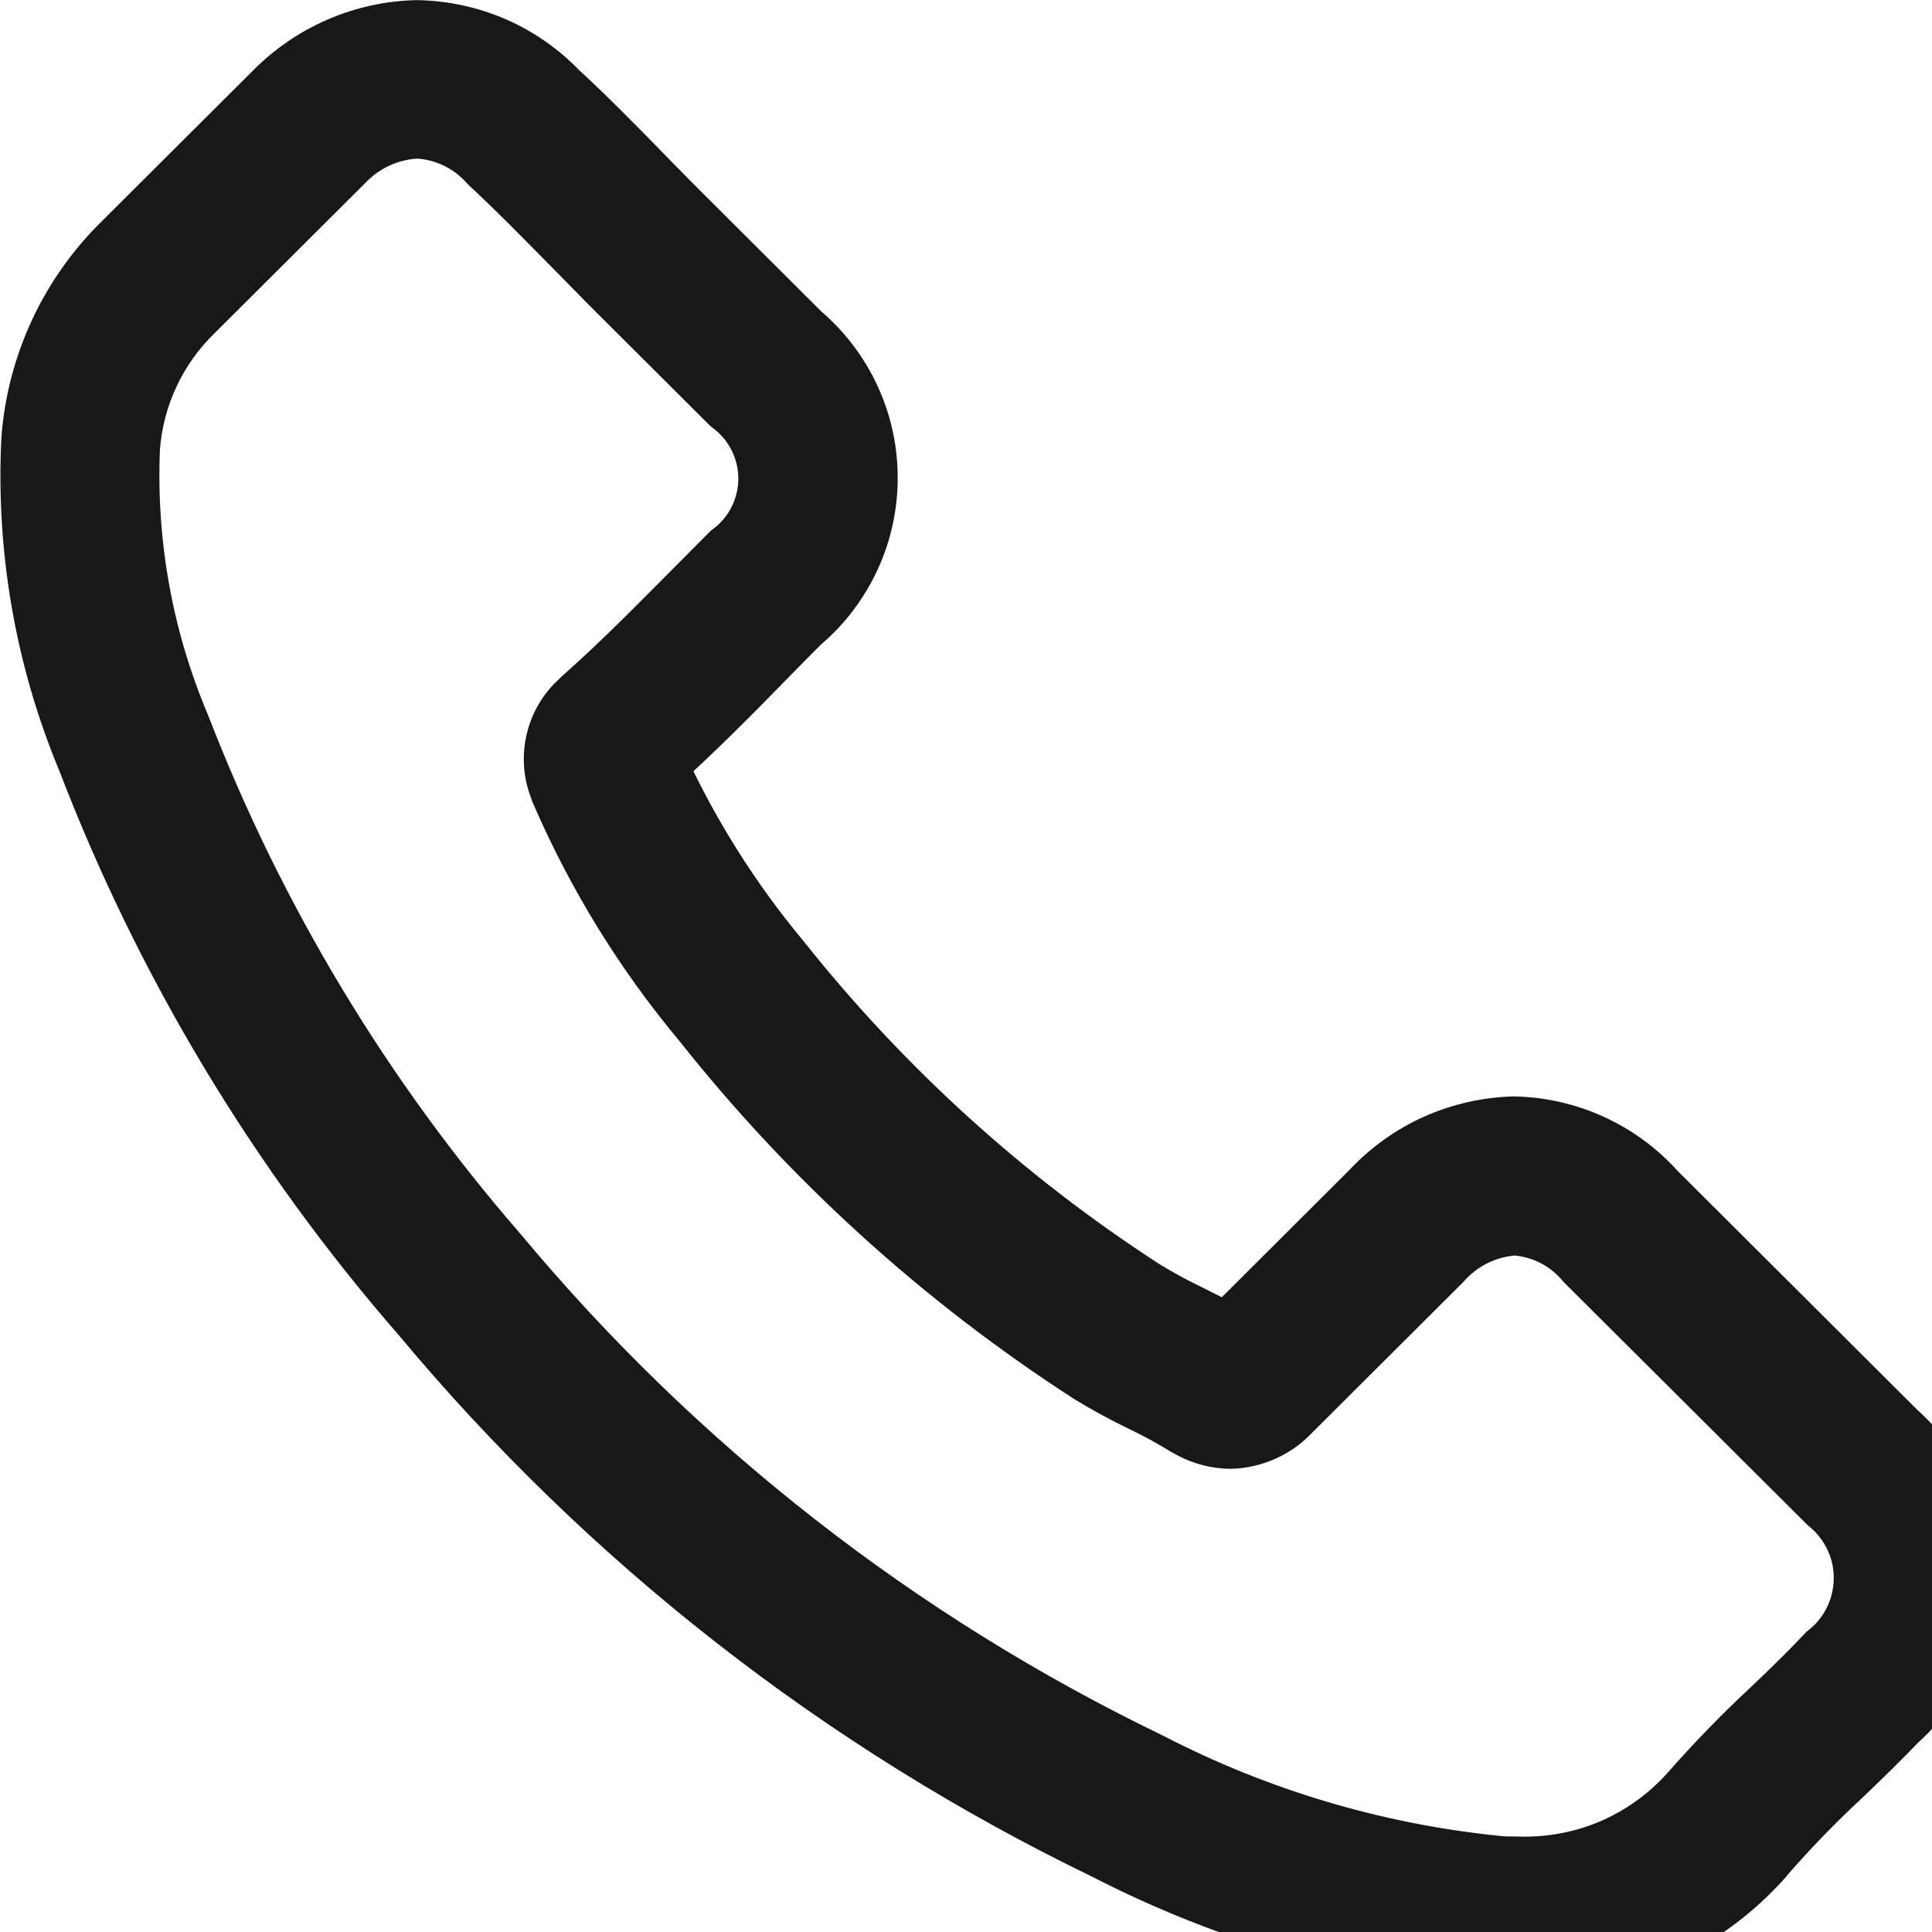
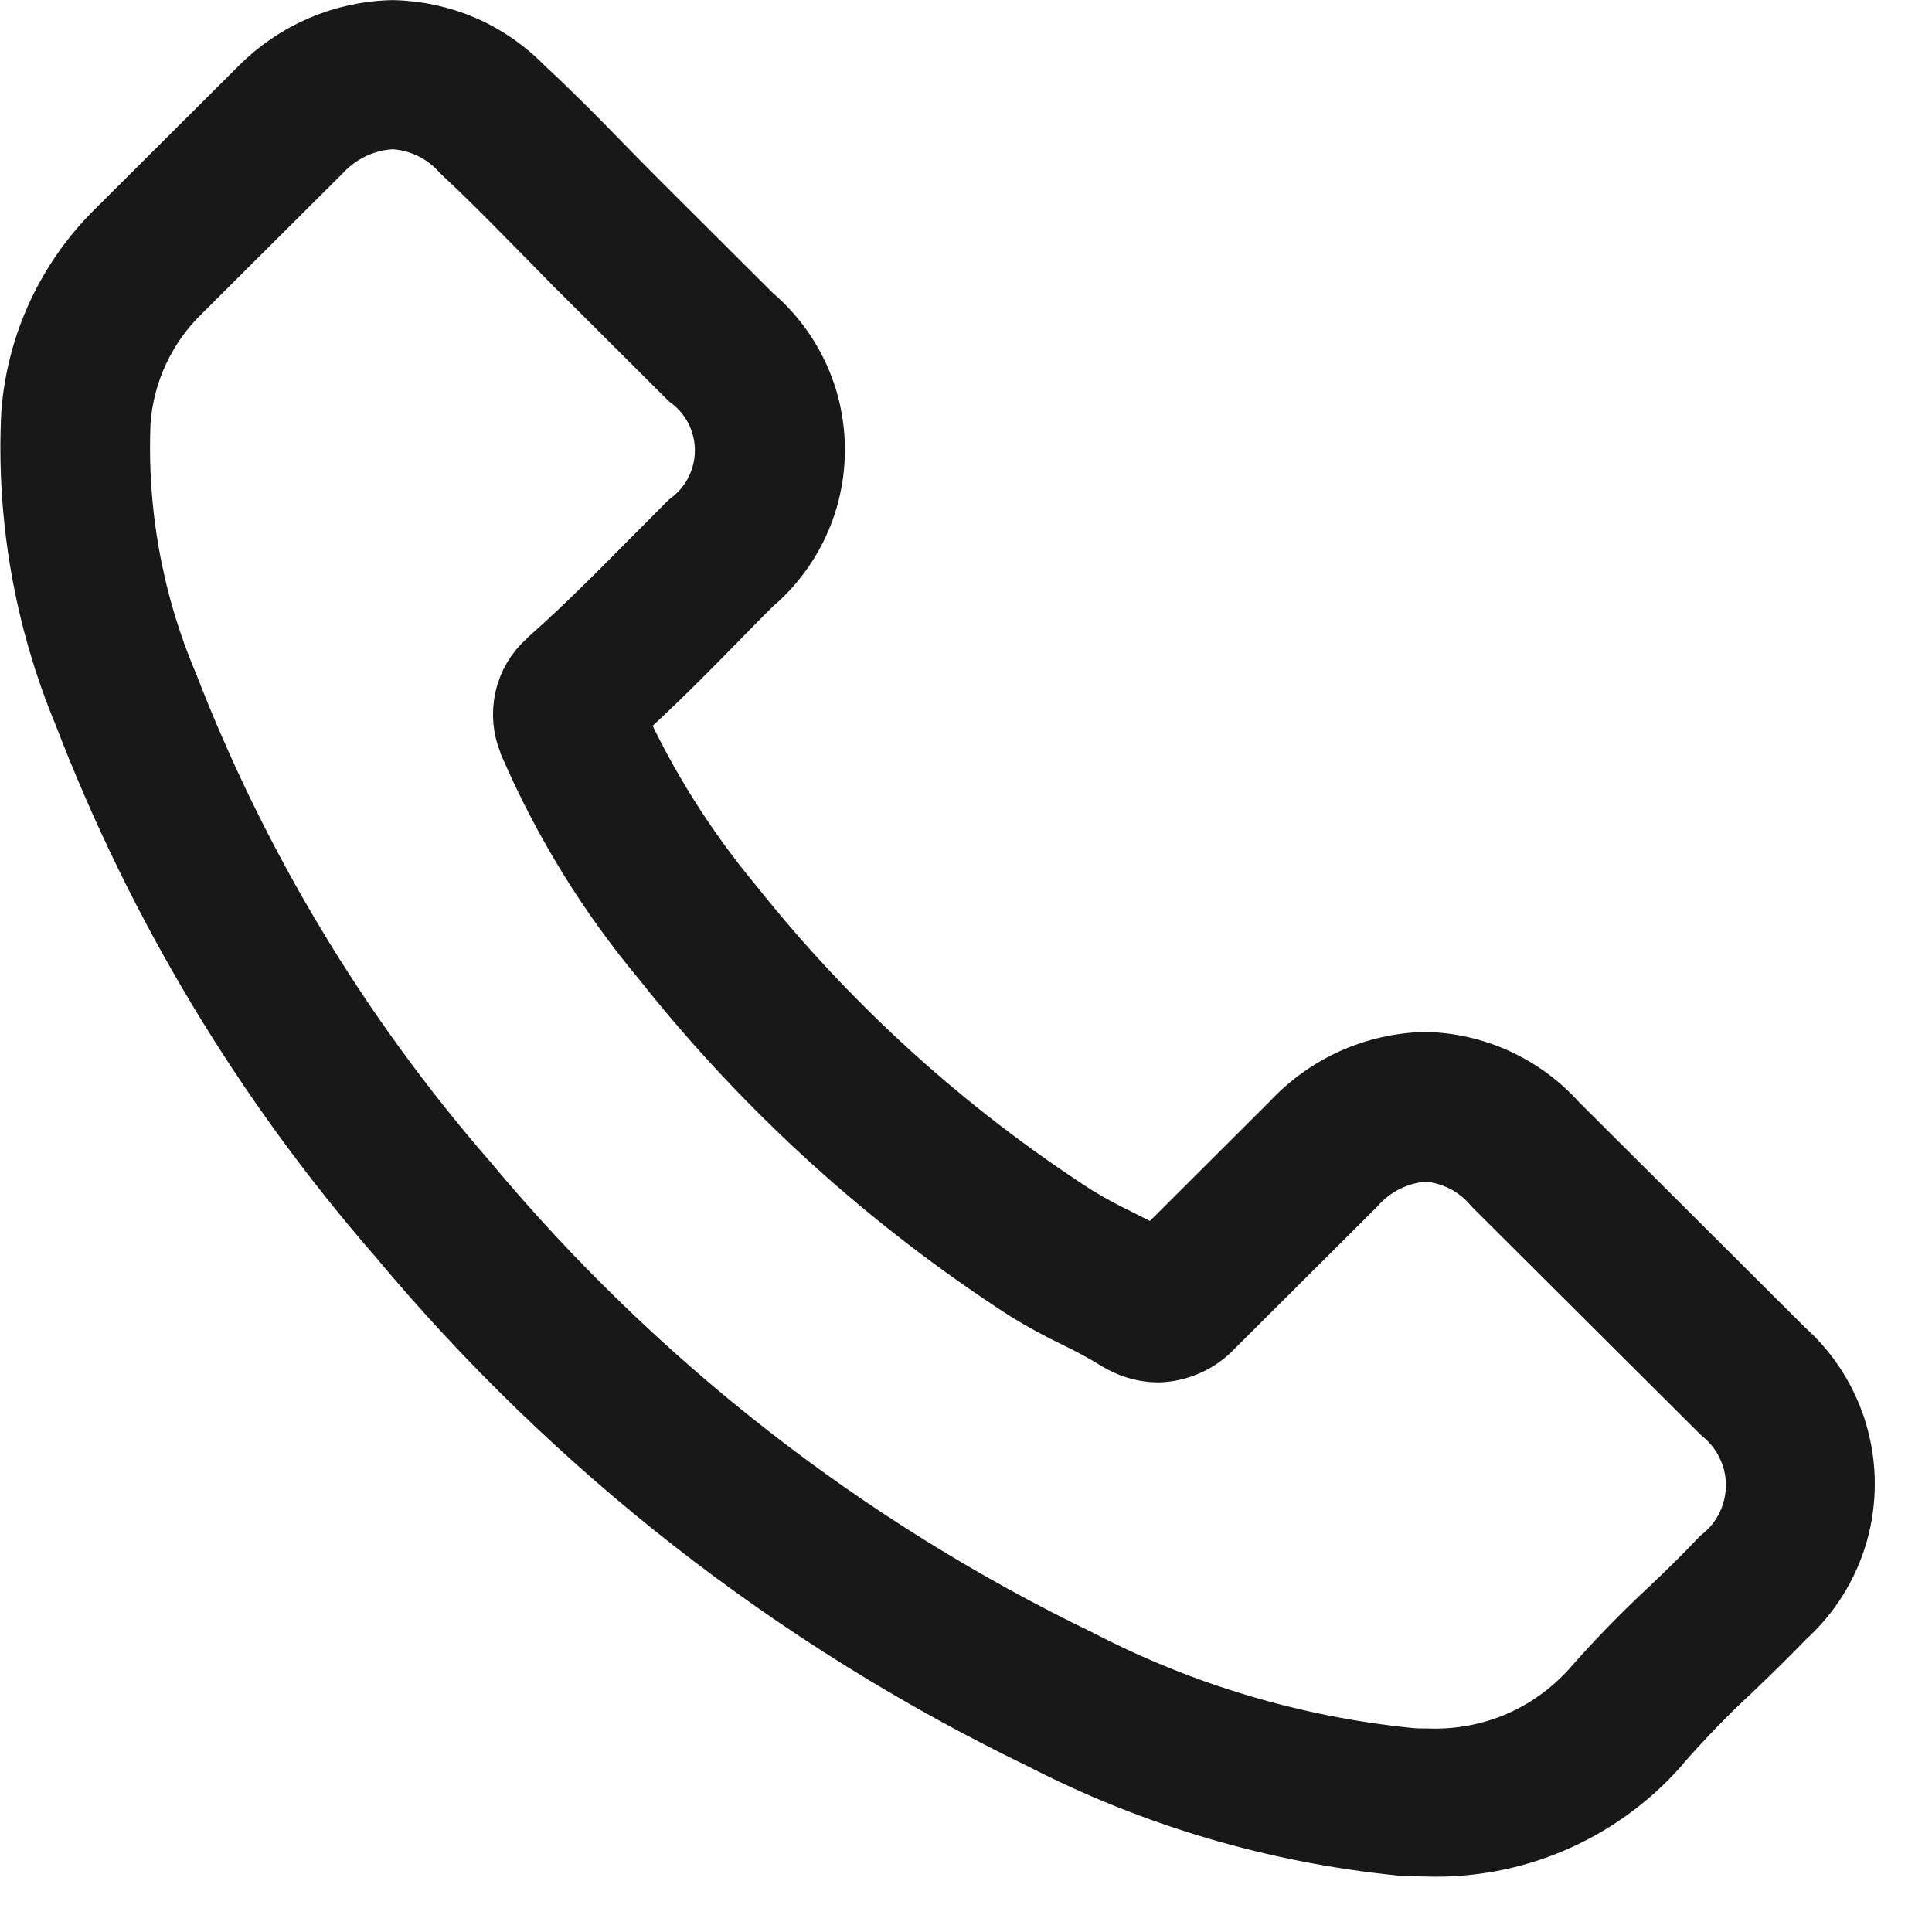
- <svg xmlns="http://www.w3.org/2000/svg" viewBox="0 0 16 16" id="vector">
+ <svg xmlns="http://www.w3.org/2000/svg" viewBox="0 0 17 17" id="vector">
  <path id="path" d="M 3.491 10.893 C 5.043 12.755 6.976 14.264 9.158 15.319 C 10.147 15.828 11.223 16.145 12.33 16.255 C 12.406 16.255 12.48 16.262 12.556 16.262 C 12.939 16.274 13.319 16.202 13.671 16.051 C 14.023 15.9 14.337 15.675 14.593 15.39 C 14.598 15.385 14.603 15.379 14.606 15.373 C 14.808 15.141 15.022 14.919 15.248 14.71 C 15.404 14.561 15.564 14.405 15.717 14.246 C 15.941 14.045 16.103 13.784 16.186 13.495 C 16.268 13.205 16.267 12.898 16.183 12.609 C 16.099 12.32 15.935 12.061 15.71 11.861 L 13.71 9.867 C 13.562 9.702 13.382 9.57 13.18 9.477 C 12.979 9.385 12.761 9.335 12.539 9.33 C 12.316 9.336 12.096 9.386 11.893 9.477 C 11.689 9.569 11.506 9.701 11.354 9.864 L 10.163 11.052 C 10.053 10.989 9.94 10.933 9.834 10.88 C 9.709 10.82 9.587 10.753 9.468 10.68 C 8.322 9.938 7.305 9.015 6.456 7.946 C 6.047 7.454 5.704 6.909 5.438 6.327 C 5.751 6.045 6.044 5.75 6.326 5.461 C 6.426 5.361 6.526 5.255 6.632 5.152 C 6.864 4.955 7.033 4.695 7.12 4.404 C 7.206 4.113 7.206 3.802 7.12 3.511 C 7.033 3.22 6.864 2.96 6.632 2.763 L 5.64 1.774 C 5.523 1.658 5.414 1.545 5.3 1.429 C 5.08 1.203 4.851 0.971 4.624 0.762 C 4.472 0.604 4.291 0.477 4.09 0.389 C 3.889 0.302 3.672 0.255 3.453 0.251 C 3.006 0.261 2.581 0.446 2.268 0.765 L 1.023 2.006 C 0.579 2.439 0.308 3.019 0.261 3.638 C 0.216 4.546 0.374 5.453 0.724 6.292 C 1.37 7.976 2.307 9.533 3.491 10.893 Z M 1.075 3.707 C 1.107 3.279 1.296 2.877 1.604 2.579 L 2.842 1.345 C 3.002 1.175 3.221 1.074 3.454 1.063 C 3.568 1.068 3.68 1.097 3.783 1.146 C 3.886 1.196 3.979 1.266 4.054 1.352 C 4.277 1.558 4.487 1.773 4.713 2.002 C 4.826 2.118 4.943 2.234 5.059 2.354 L 6.051 3.343 C 6.181 3.439 6.278 3.573 6.327 3.727 C 6.377 3.881 6.377 4.046 6.327 4.2 C 6.278 4.354 6.181 4.488 6.051 4.584 C 5.951 4.684 5.845 4.793 5.741 4.896 C 5.431 5.208 5.141 5.503 4.822 5.785 L 4.805 5.802 C 4.704 5.892 4.633 6.011 4.604 6.143 C 4.574 6.275 4.586 6.413 4.639 6.538 C 4.639 6.548 4.646 6.555 4.649 6.565 C 4.946 7.249 5.339 7.887 5.817 8.459 C 6.72 9.599 7.804 10.583 9.025 11.372 C 9.167 11.459 9.314 11.539 9.464 11.611 C 9.589 11.671 9.711 11.738 9.83 11.811 L 9.867 11.831 C 9.966 11.884 10.077 11.913 10.19 11.914 C 10.284 11.912 10.377 11.89 10.463 11.851 C 10.549 11.813 10.626 11.757 10.69 11.688 L 11.935 10.447 C 12.012 10.359 12.105 10.288 12.209 10.236 C 12.314 10.185 12.428 10.154 12.544 10.147 C 12.657 10.154 12.768 10.185 12.869 10.236 C 12.971 10.288 13.06 10.36 13.133 10.447 L 15.14 12.447 C 15.265 12.548 15.356 12.685 15.403 12.839 C 15.449 12.993 15.447 13.157 15.399 13.31 C 15.35 13.464 15.257 13.599 15.13 13.698 C 14.99 13.847 14.844 13.99 14.687 14.139 C 14.441 14.367 14.208 14.607 13.987 14.859 C 13.807 15.057 13.586 15.214 13.34 15.318 C 13.093 15.421 12.826 15.469 12.559 15.459 C 12.502 15.459 12.442 15.459 12.386 15.452 C 11.384 15.349 10.411 15.059 9.517 14.596 C 7.439 13.593 5.599 12.156 4.122 10.383 C 3 9.092 2.11 7.616 1.493 6.02 C 1.183 5.29 1.041 4.499 1.075 3.707 Z" fill="#181818" stroke="#181818" stroke-width="0.5" stroke-linejoin="round" />
</svg>
